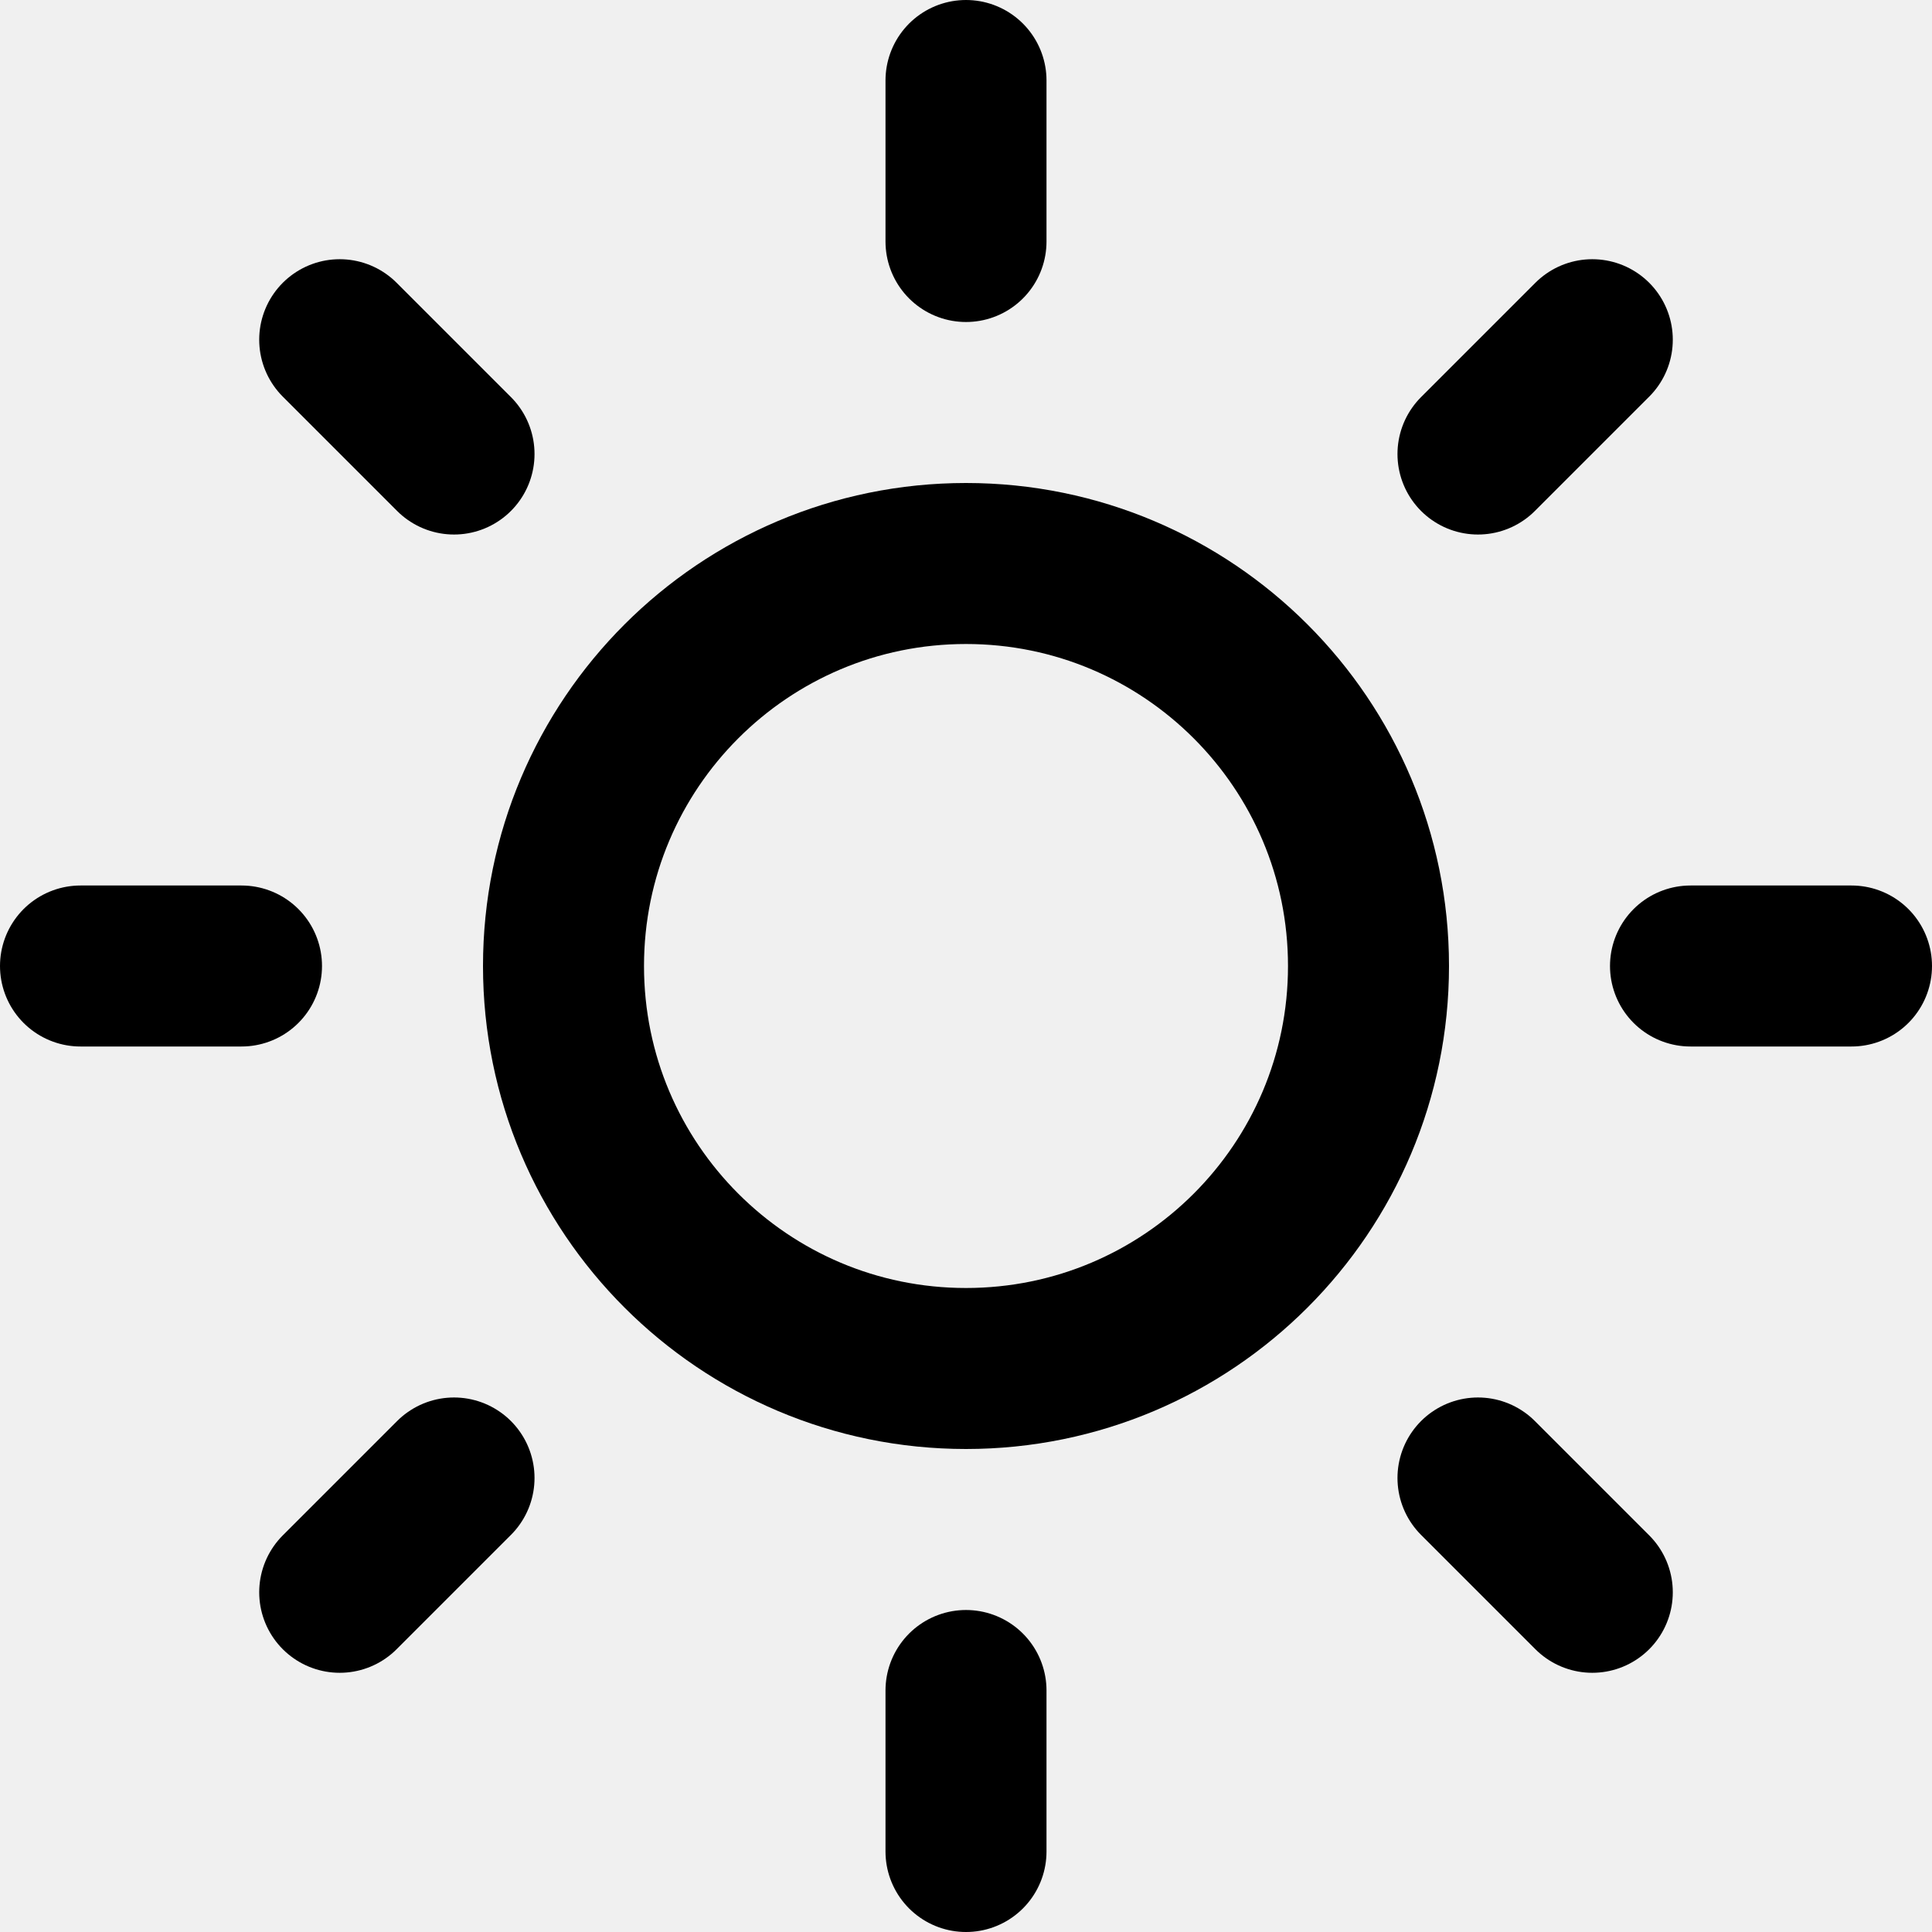
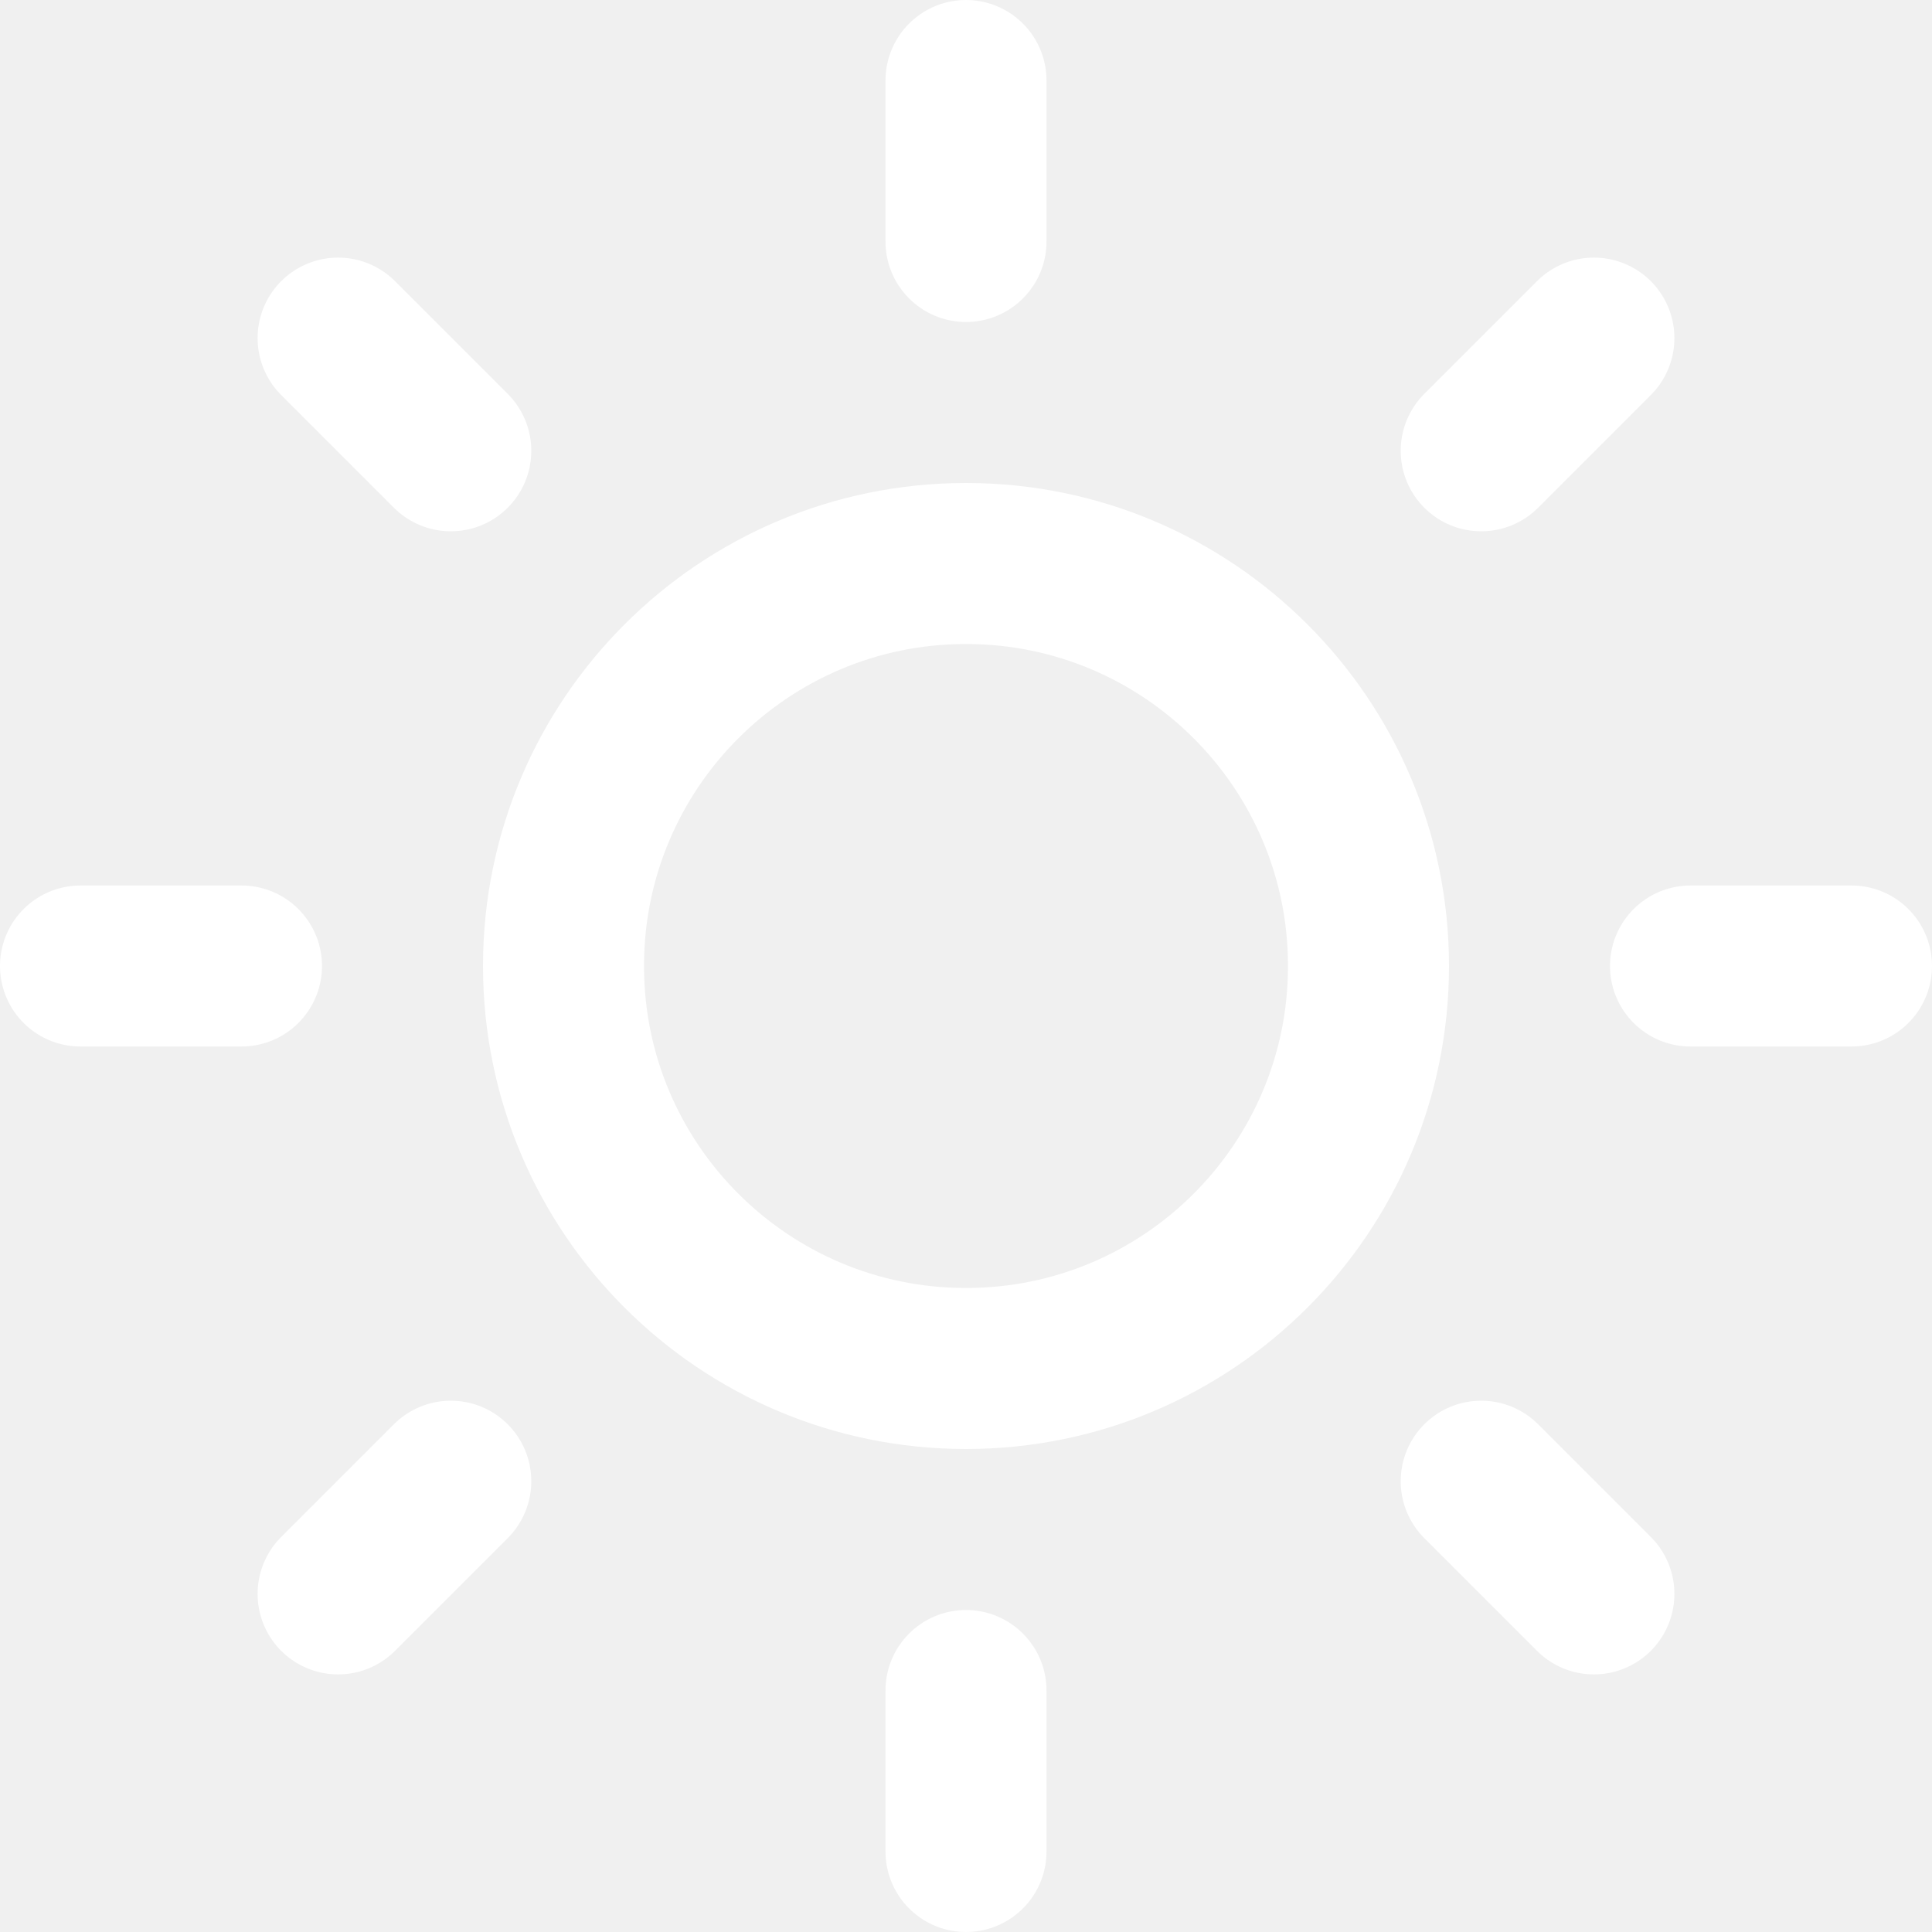
- <svg xmlns="http://www.w3.org/2000/svg" width="24" height="24" viewBox="0 0 24 24" fill="none" stroke="currentColor" stroke-width="2" stroke-linecap="round" stroke-linejoin="round" class="feather feather-sun">
-   <circle cx="12" cy="12" r="5" />
-   <line x1="12" y1="1" x2="12" y2="3" />
-   <line x1="12" y1="21" x2="12" y2="23" />
-   <line x1="4.22" y1="4.22" x2="5.64" y2="5.64" />
-   <line x1="18.36" y1="18.36" x2="19.78" y2="19.78" />
-   <line x1="1" y1="12" x2="3" y2="12" />
-   <line x1="21" y1="12" x2="23" y2="12" />
-   <line x1="4.22" y1="19.78" x2="5.64" y2="18.36" />
-   <line x1="18.36" y1="5.64" x2="19.78" y2="4.22" />
+ <svg xmlns="http://www.w3.org/2000/svg" version="1.1" id="Capa_1" x="0px" y="0px" viewBox="0 0 24 24" style="enable-background:new 0 0 24 24;" xml:space="preserve">
+   <style type="text/css">
+ 	.st0{fill:none;stroke:#FFFFFF;stroke-width:2;stroke-linecap:round;stroke-linejoin:round;}
+ </style>
+   <circle class="st0" cx="12" cy="12" r="5" />
+   <line class="st0" x1="12" y1="1" x2="12" y2="3" />
+   <line class="st0" x1="12" y1="21" x2="12" y2="23" />
+   <line class="st0" x1="4.2" y1="4.2" x2="5.6" y2="5.6" />
+   <line class="st0" x1="18.4" y1="18.4" x2="19.8" y2="19.8" />
+   <line class="st0" x1="1" y1="12" x2="3" y2="12" />
+   <line class="st0" x1="21" y1="12" x2="23" y2="12" />
+   <line class="st0" x1="4.2" y1="19.8" x2="5.6" y2="18.4" />
+   <line class="st0" x1="18.4" y1="5.6" x2="19.8" y2="4.2" />
</svg>
